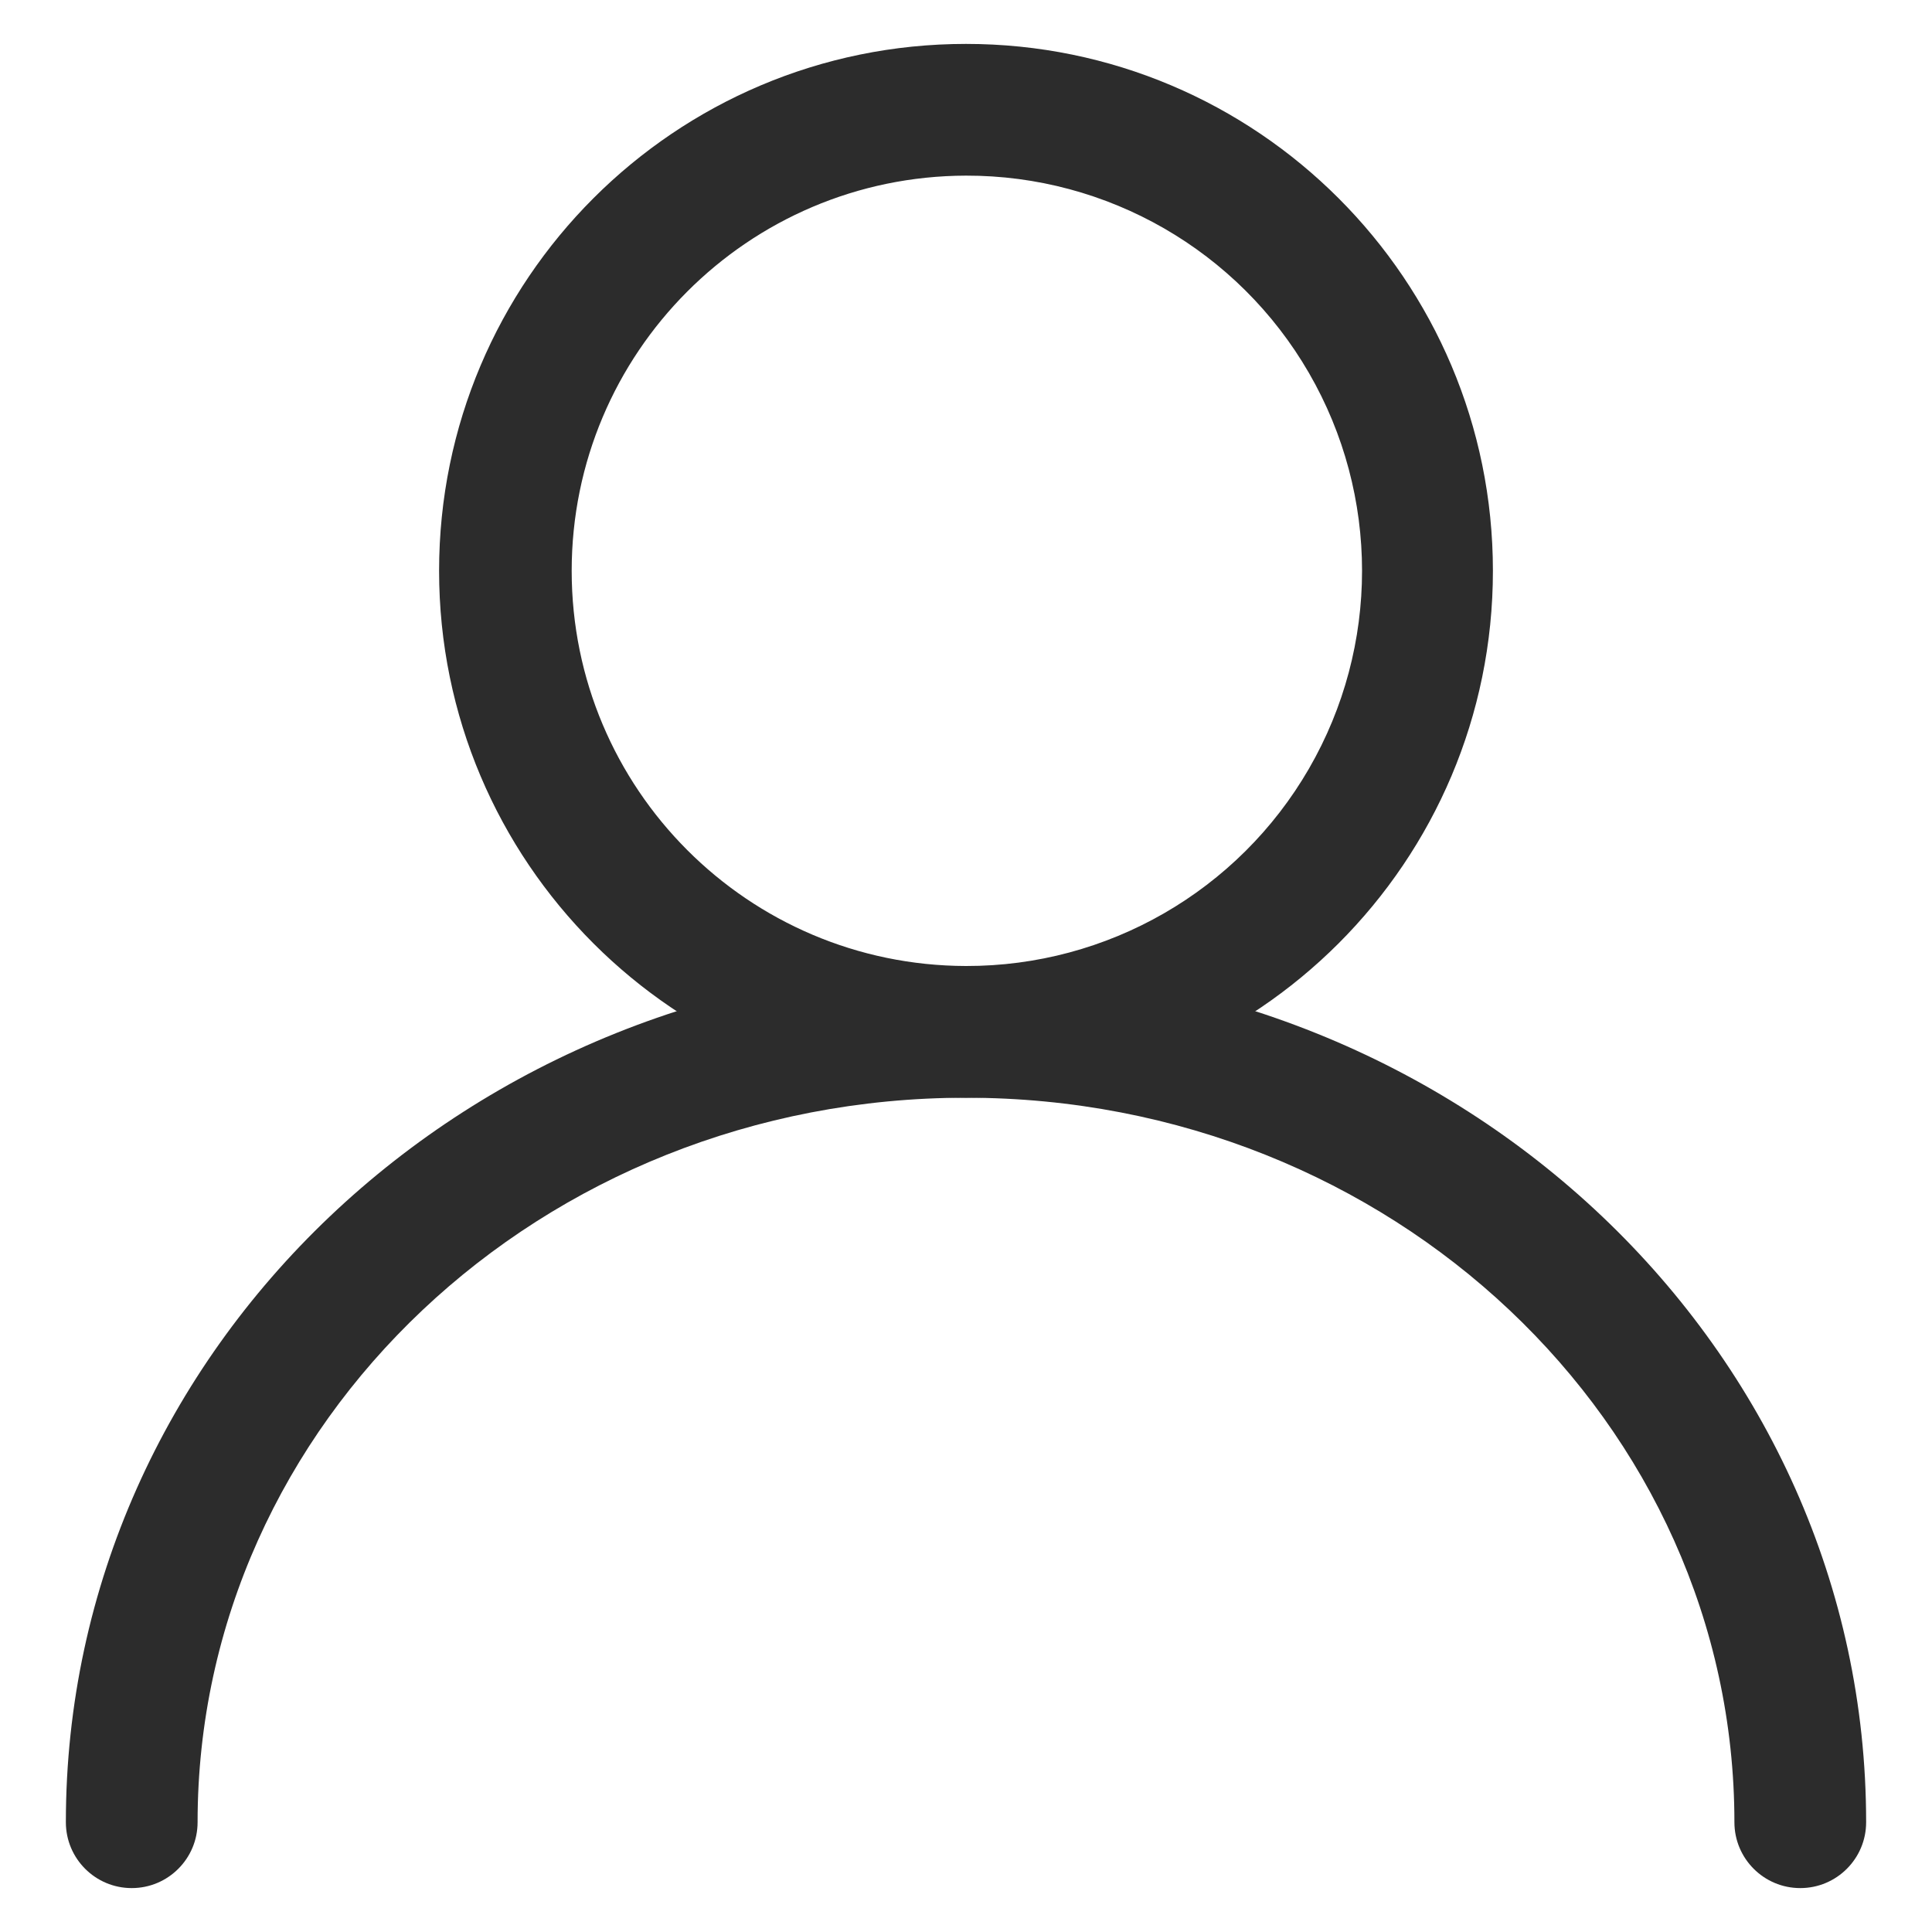
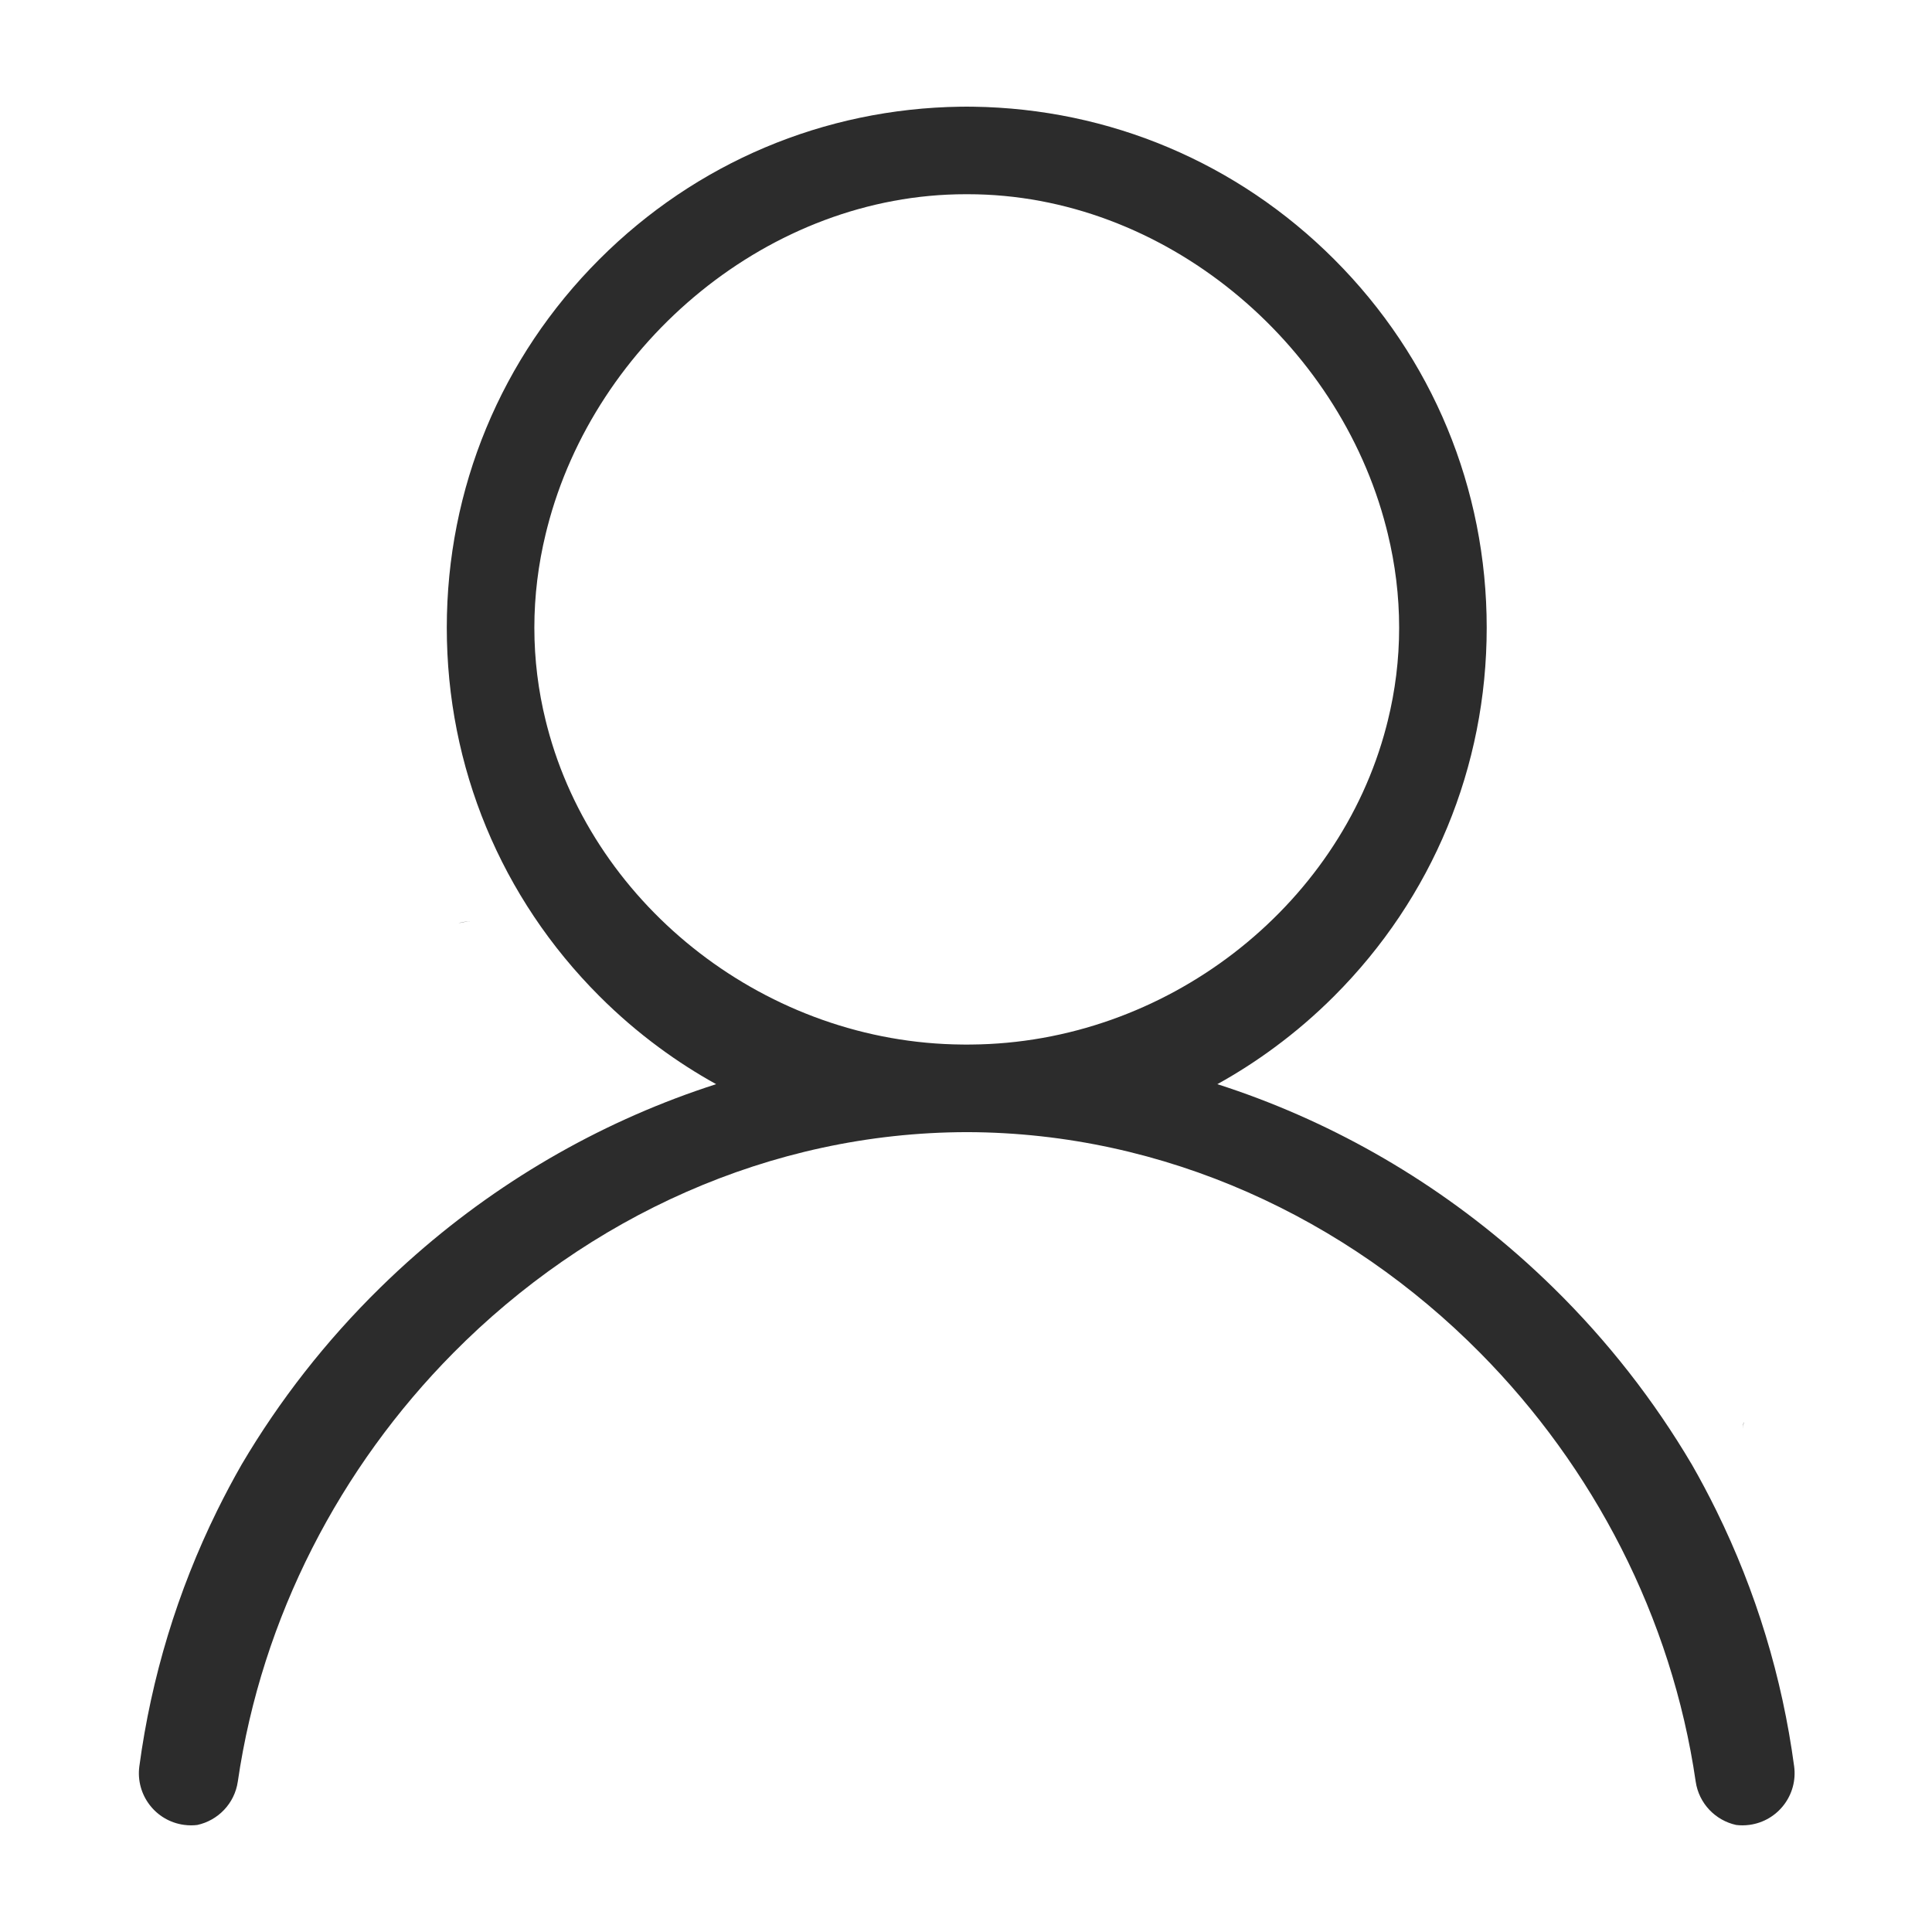
- <svg xmlns="http://www.w3.org/2000/svg" t="1592835219465" class="icon" viewBox="0 0 1024 1024" version="1.1" p-id="4472" width="200" height="200">
+ <svg xmlns="http://www.w3.org/2000/svg" t="1592879265506" class="icon" viewBox="0 0 1024 1024" version="1.1" p-id="7382" width="200" height="200">
  <defs>
    <style type="text/css">html, * { user-select: text !important; }
</style>
  </defs>
-   <path d="M512 581.818c-154.228 0-279.273-125.044-279.273-279.273S357.772 23.273 512 23.273s279.273 125.044 279.273 279.273-125.044 279.273-279.273 279.273z m0-69.818a209.455 209.455 0 1 0 0-418.909 209.455 209.455 0 0 0 0 418.909z" p-id="4473" fill="#2c2c2c" />
-   <path d="M989.091 965.818a34.909 34.909 0 0 1-69.818 0C919.273 754.176 737.35 581.818 512 581.818S104.727 754.176 104.727 965.818a34.909 34.909 0 0 1-69.818 0C34.909 714.752 248.925 512 512 512s477.091 202.752 477.091 453.818z" p-id="4474" fill="#2c2c2c" />
+   <path d="M248.848 488.434c-2.442 0-4.368 0.358-5.882 0.962 2.053-0.623 4.246-0.962 6.503-0.962L248.848 488.434 248.848 488.434zM923.781 757.349c0.068-1.249 0.228-2.474 0.492-3.655C923.984 754.235 923.83 755.393 923.781 757.349L923.781 757.349zM968.808 260.566c0.012-0.048 0.012-0.11 0.012-0.159l0-0.587C968.82 260.074 968.82 260.327 968.808 260.566L968.808 260.566zM923.756 260.492c0 0.05 0 0.1 0.013 0.155-0.013-0.272-0.013-0.549-0.013-0.826L923.756 260.492 923.756 260.492zM950.928 936.17c-6.338-47.193-20.2-92.761-41.194-135.438-4.104-8.343-8.454-16.545-13.063-24.587-0.012-0.025-0.024-0.049-0.055-0.074-19.985-33.847-44.504-65.276-73.085-93.328l-0.012-0.012c-6.214-6.097-12.613-12.047-19.203-17.819-46.99-41.175-101.24-71.712-159.09-90.282 10.472-5.802 20.6-12.299 30.327-19.498 11.082-8.165 21.628-17.235 31.547-27.153 52.152-52.161 80.886-121.516 80.886-195.284s-28.734-143.122-80.886-195.28C655.882 86.205 588.09 57.588 515.836 56.554c-1.144-0.012-2.295-0.025-3.44-0.025-1.15 0-2.295 0.012-3.438 0.025-72.254 1.033-140.054 29.651-191.265 80.862-52.151 52.157-80.887 121.513-80.887 195.28s28.735 143.123 80.887 195.284c9.918 9.918 20.465 18.988 31.539 27.153 9.728 7.199 19.862 13.696 30.334 19.498-57.85 18.57-112.1 49.107-159.091 90.282-6.588 5.772-12.995 11.722-19.202 17.819-28.604 28.076-53.155 59.53-73.153 93.414-4.607 8.042-8.958 16.244-13.067 24.587-20.995 42.677-34.851 88.245-41.194 135.438-2.024 15.118 8.582 29.018 23.695 31.048 1.242 0.166 2.491 0.252 3.717 0.252 1.12 0 2.215-0.061 3.31-0.203 10.928-2.381 19.751-11.29 21.461-22.993 12.73-87.353 54.361-166.732 114.205-227.178 71.024-71.761 167.685-116.862 272.15-117.041l0.591 0c104.237 0.357 200.678 45.415 271.559 117.041 59.838 60.447 101.475 139.826 114.205 227.178 1.711 11.678 10.497 20.575 21.394 22.981 0.024 0 0.037 0.012 0.061 0.012 1.096 0.142 2.198 0.203 3.317 0.203 1.224 0 2.467-0.086 3.716-0.252C942.351 965.189 952.958 951.289 950.928 936.17L950.928 936.17zM511.806 553.637c-0.56 0-1.114 0-1.667-0.012-103.075-0.757-194.974-72.37-220.09-168.432-0.278-1.046-0.553-2.104-0.806-3.162-3.933-15.881-6.025-32.382-6.025-49.334 0-16.951 2.092-33.642 6.025-49.8 0.253-1.084 0.528-2.153 0.806-3.226 25.253-98.466 118.008-176.729 221.757-176.729l1.181 0c103.745 0 196.506 78.264 221.758 176.729 0.278 1.072 0.553 2.141 0.806 3.226 3.931 16.158 6.023 32.849 6.023 49.8 0 16.953-2.092 33.453-6.023 49.334-0.253 1.058-0.529 2.117-0.806 3.162-25.117 96.061-117.017 167.675-220.097 168.432C513.708 553.637 512.76 553.637 511.806 553.637L511.806 553.637zM511.806 553.637" p-id="7383" fill="#2c2c2c" />
</svg>
